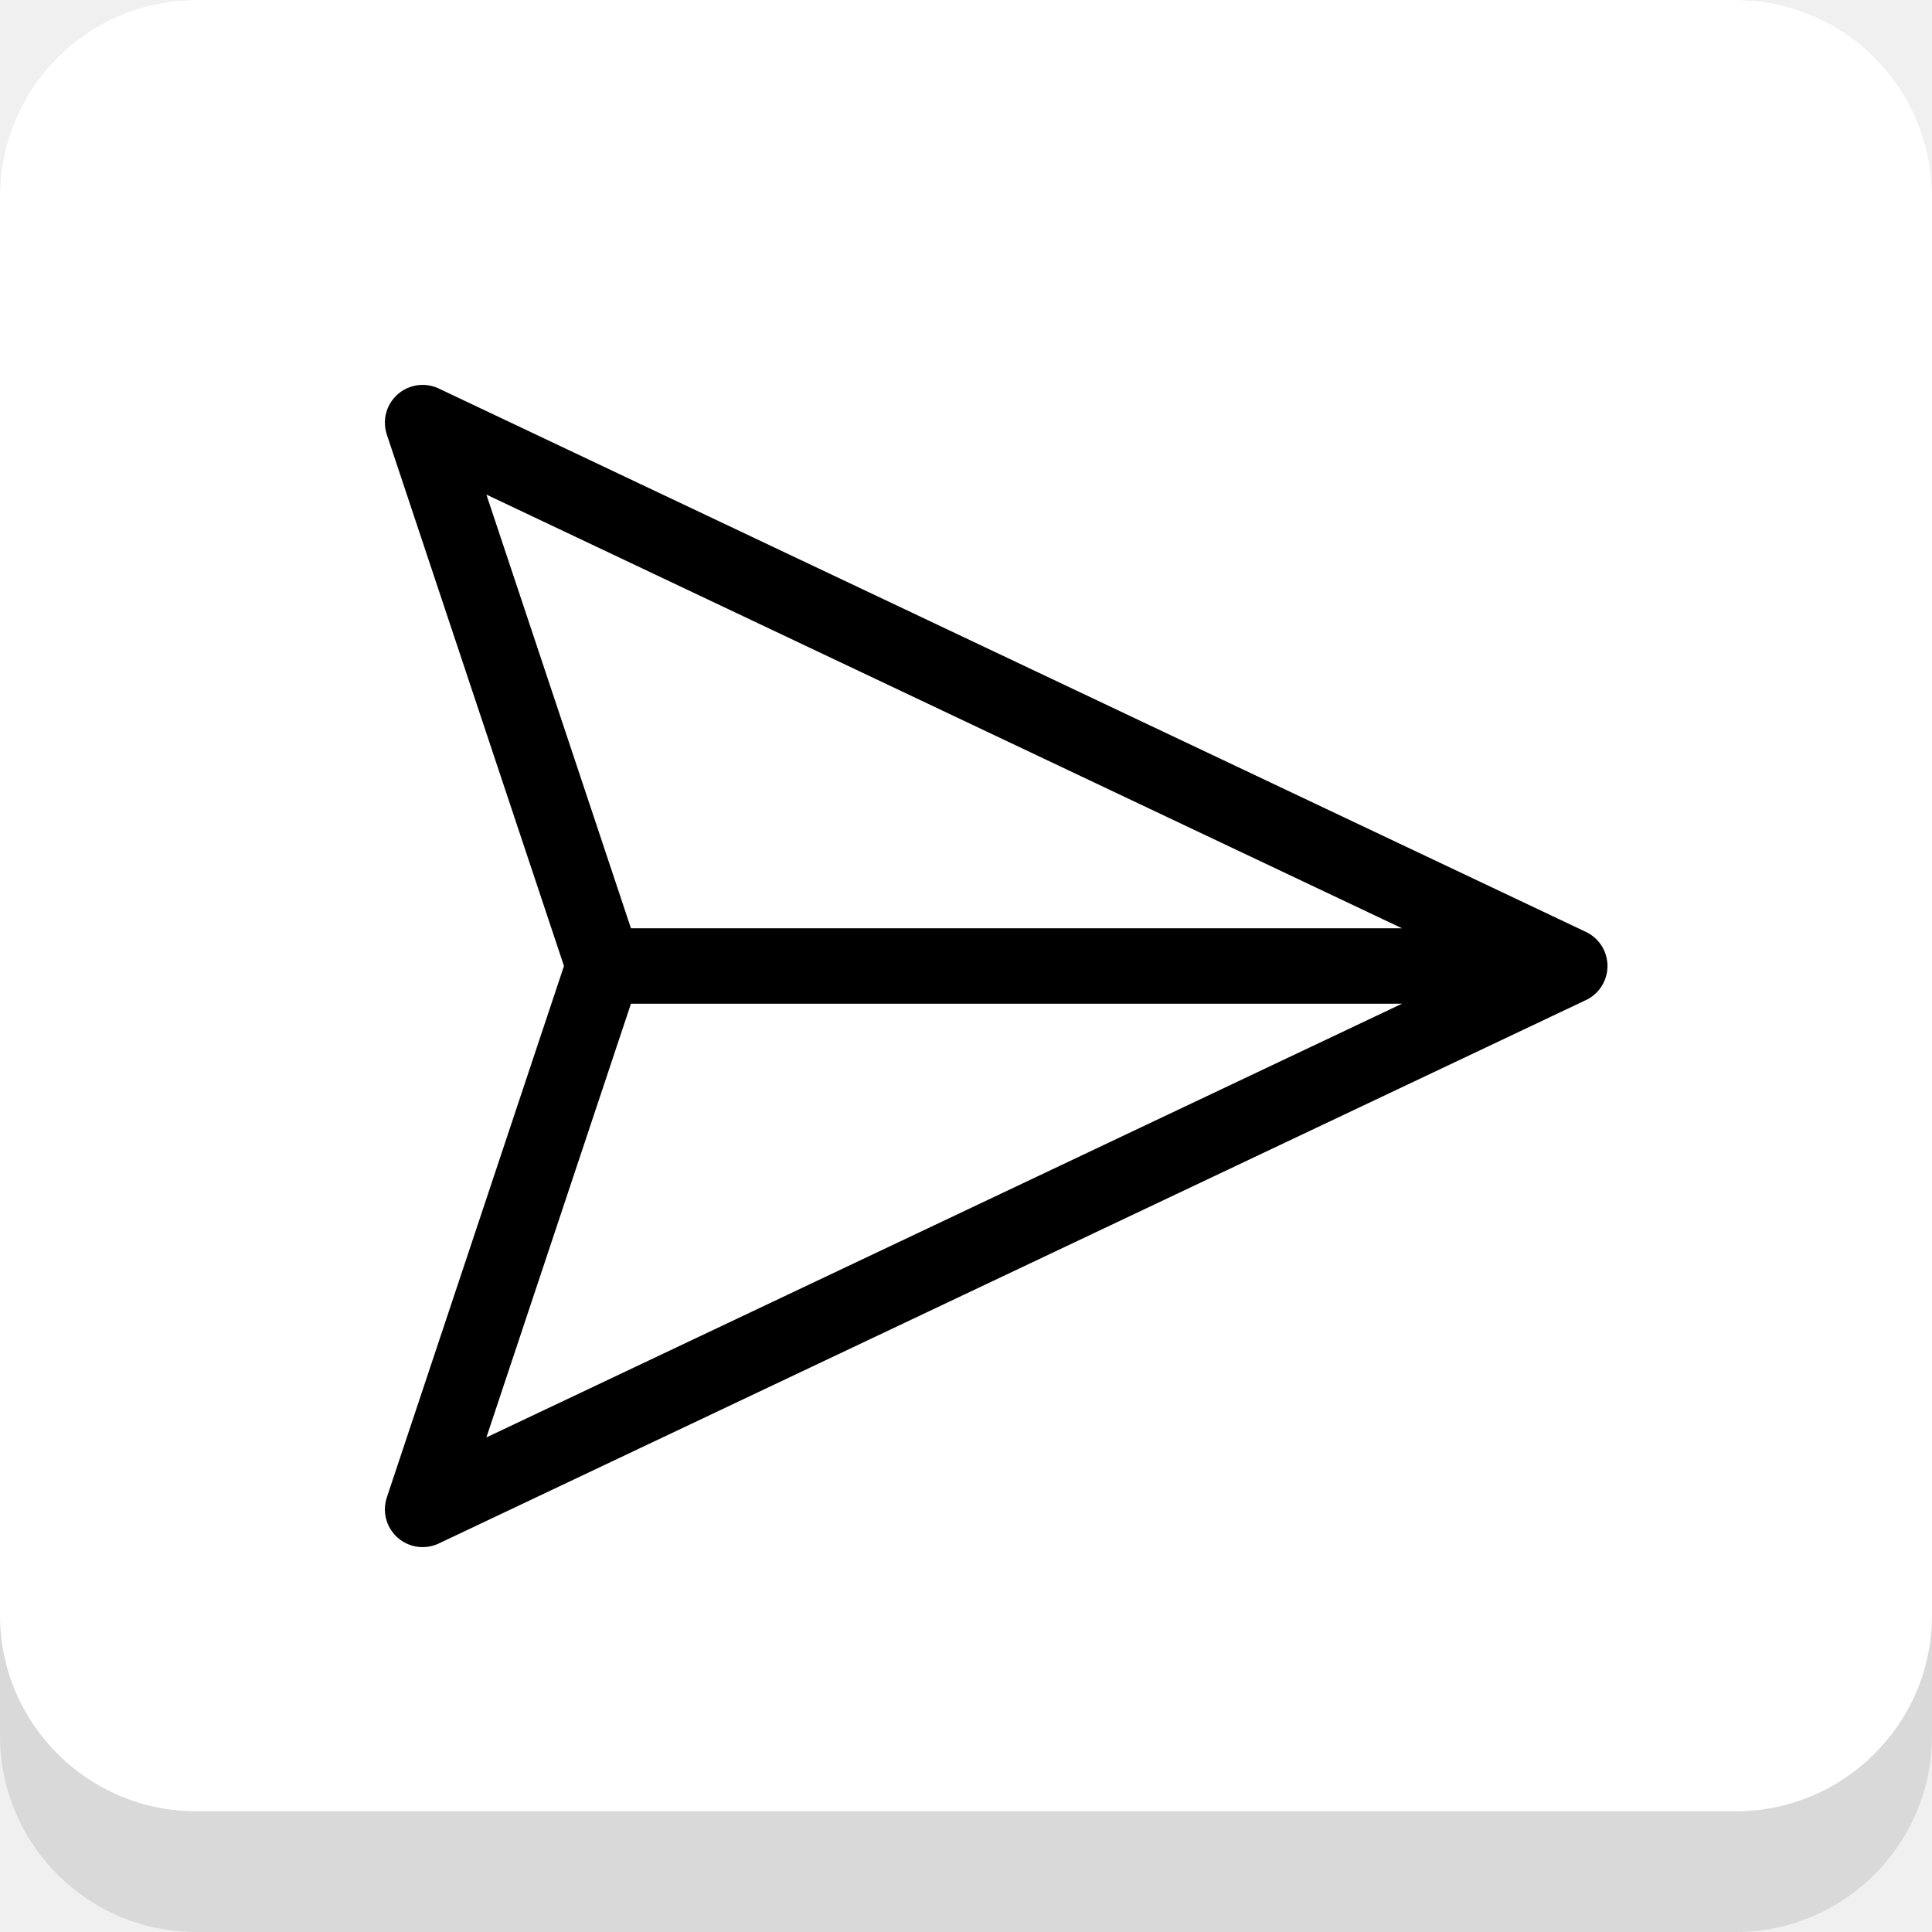
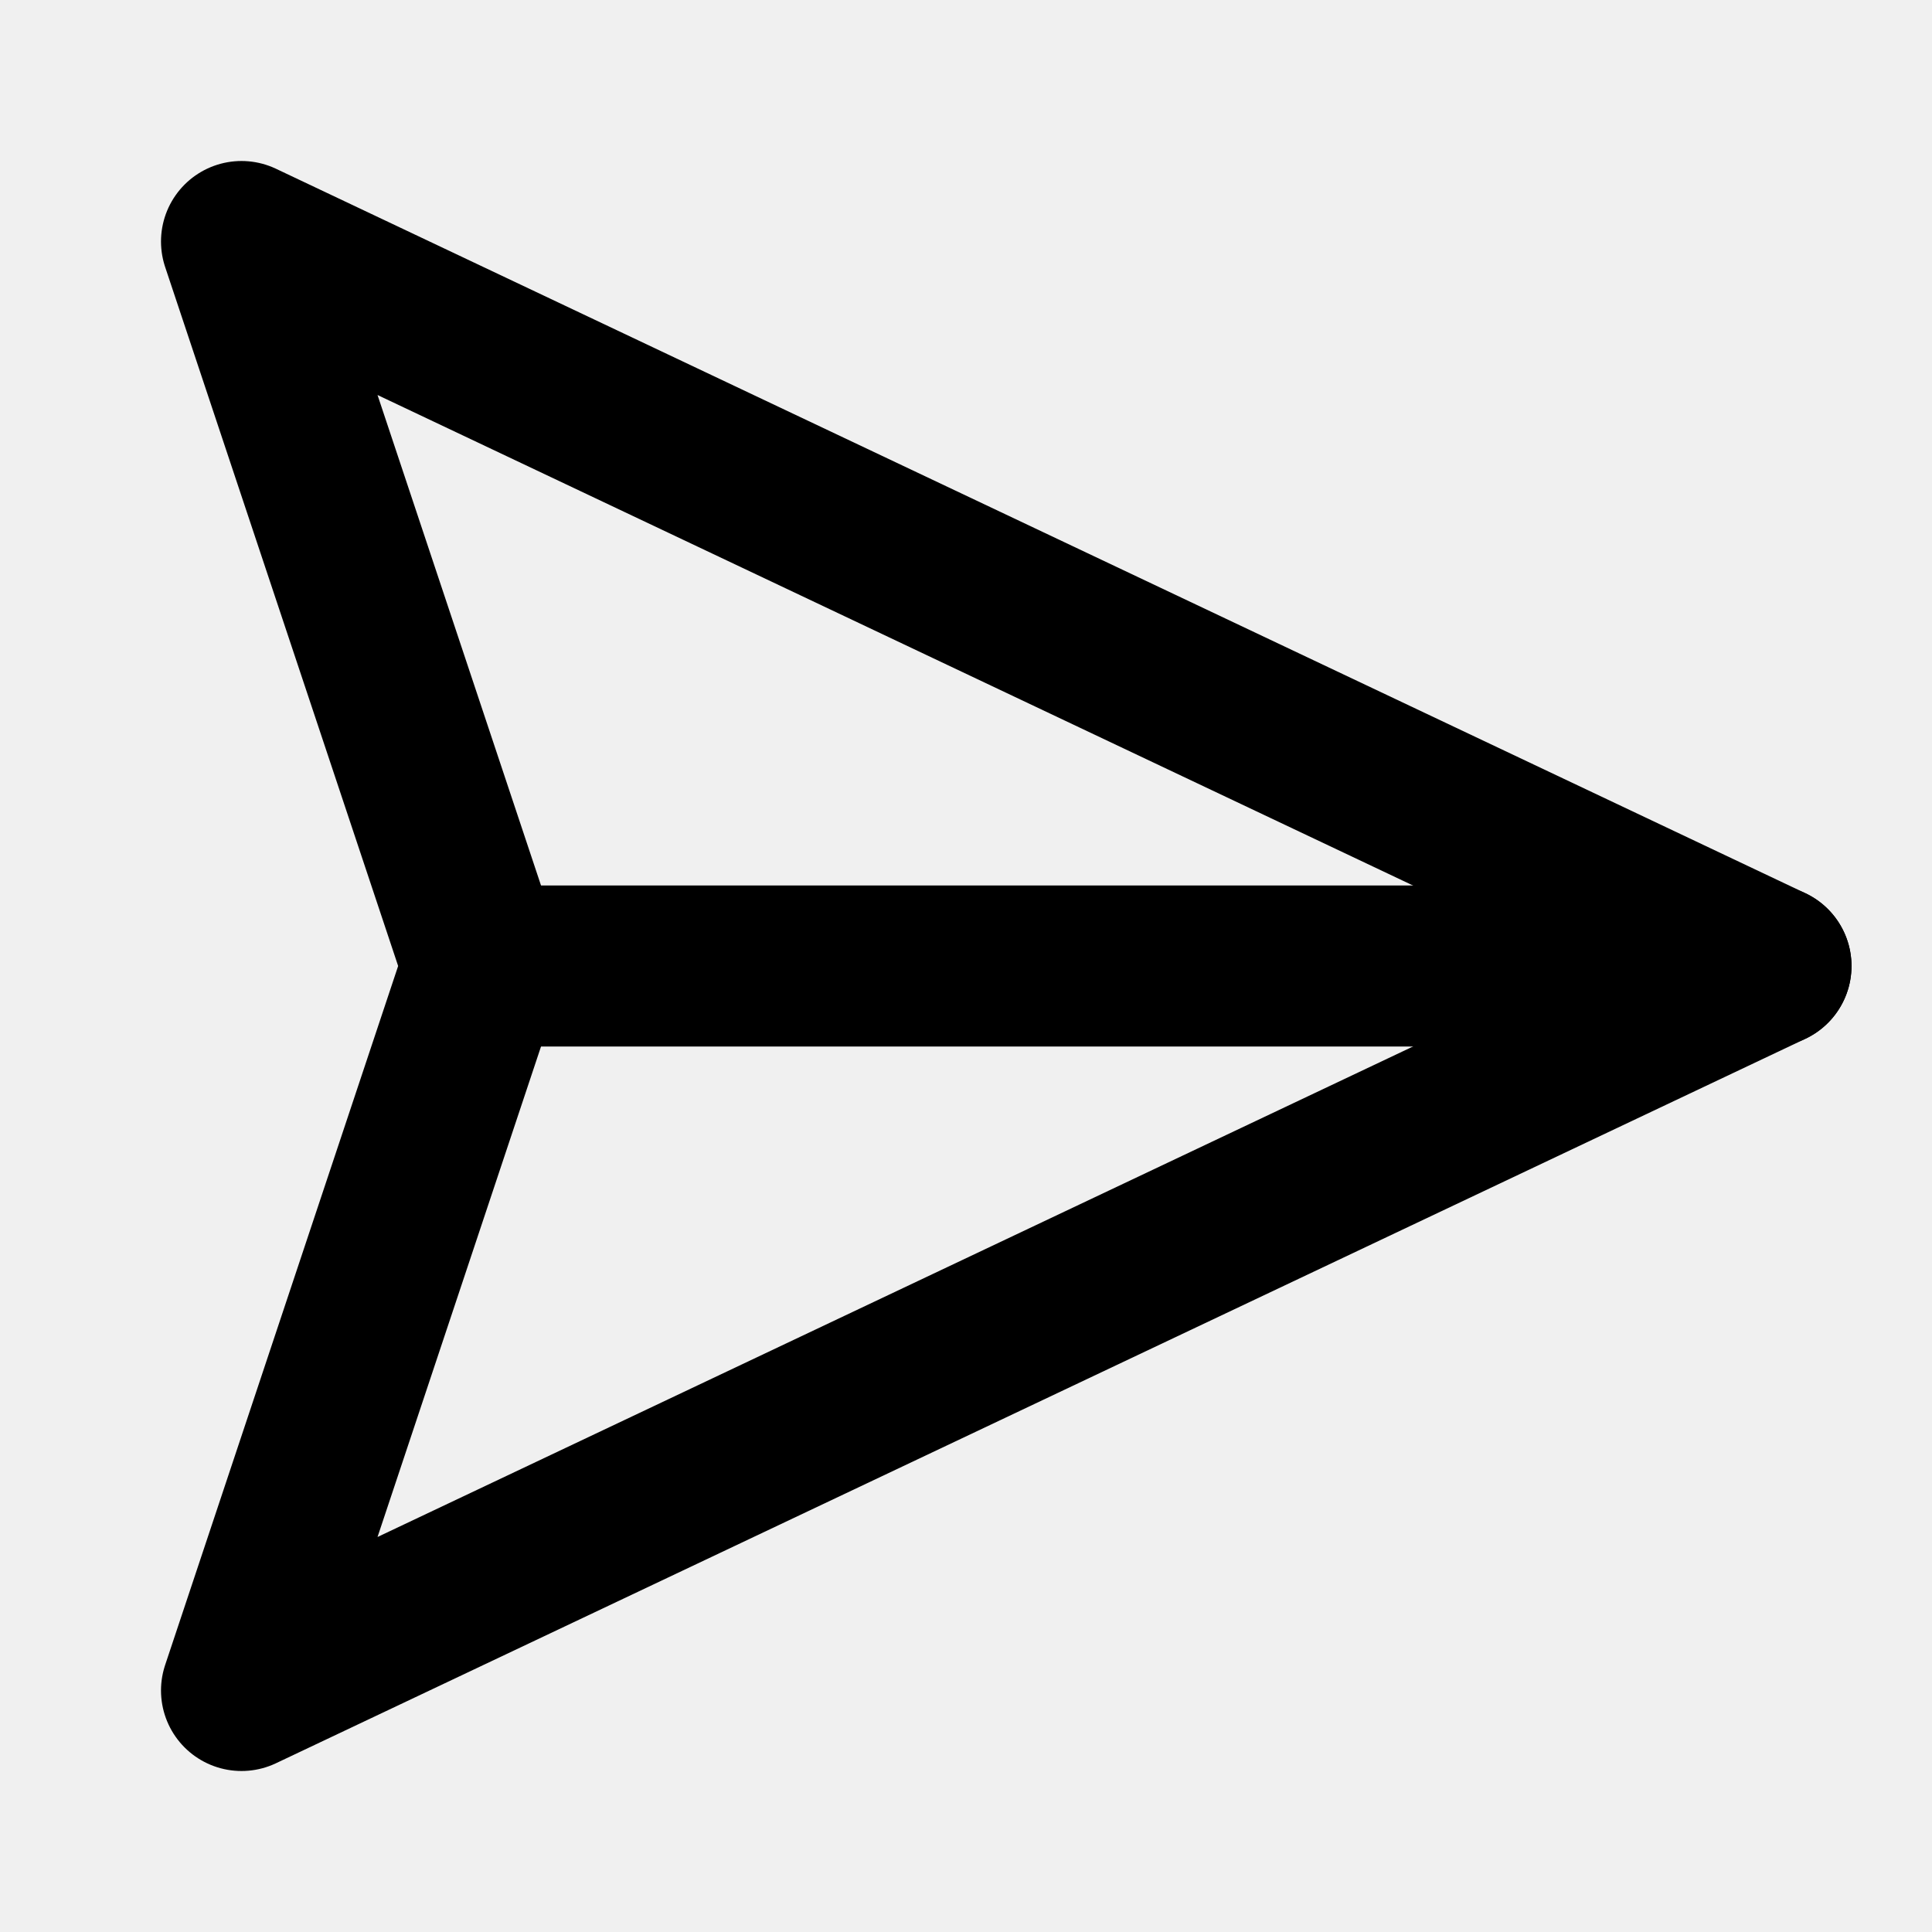
- <svg xmlns="http://www.w3.org/2000/svg" width="128" height="128" fill="none" viewBox="0 0 128 128">
-   <rect width="128" height="128" fill="#D9D9D9" rx="13" />
-   <rect width="128" height="120" fill="#fff" rx="13" />
-   <path stroke="#000" stroke-linecap="round" stroke-linejoin="round" stroke-width="5" d="m28 28 12 36-12 36 76-36-76-36Zm12 36h64" />
+ <svg xmlns="http://www.w3.org/2000/svg" width="24" height="24" viewBox="0 0 24 24" fill="none" stroke="currentColor" stroke-width="2" stroke-linecap="round" stroke-linejoin="round" class="lucide lucide-send-horizontal">
+   <path d="m3 3 3 9-3 9 19-9Z" />
+   <path d="M6 12h16" />
</svg>
